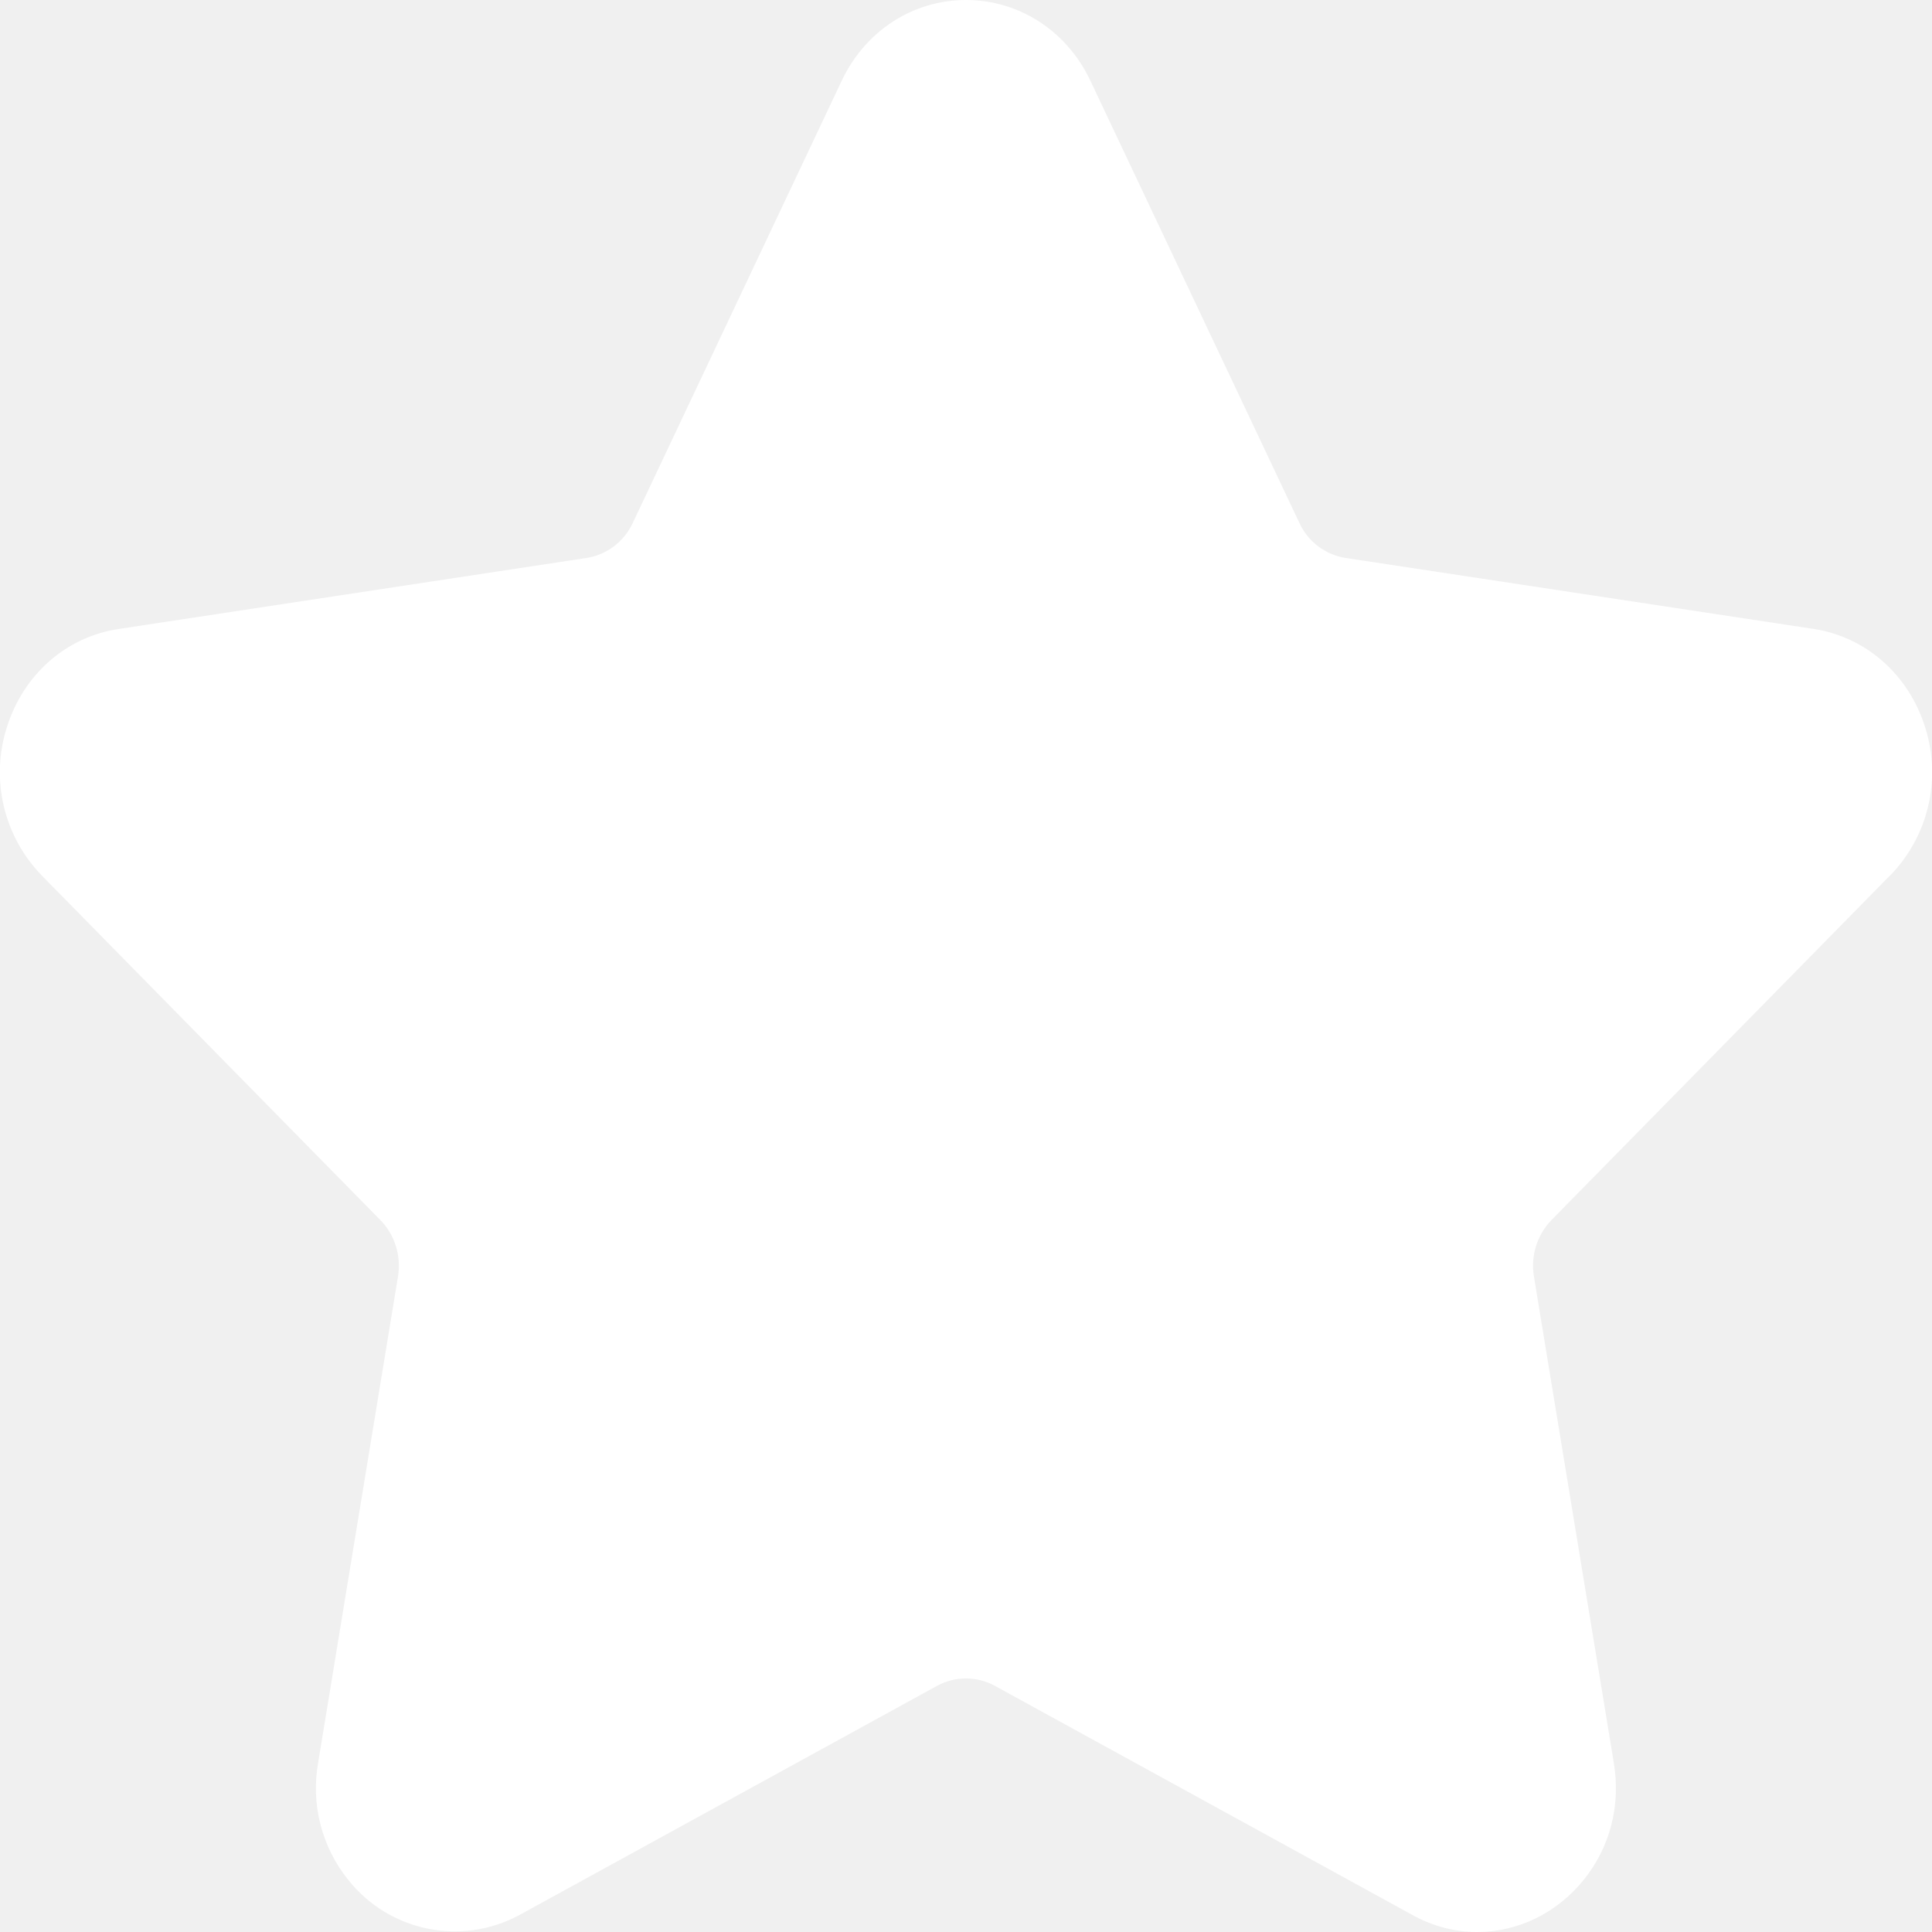
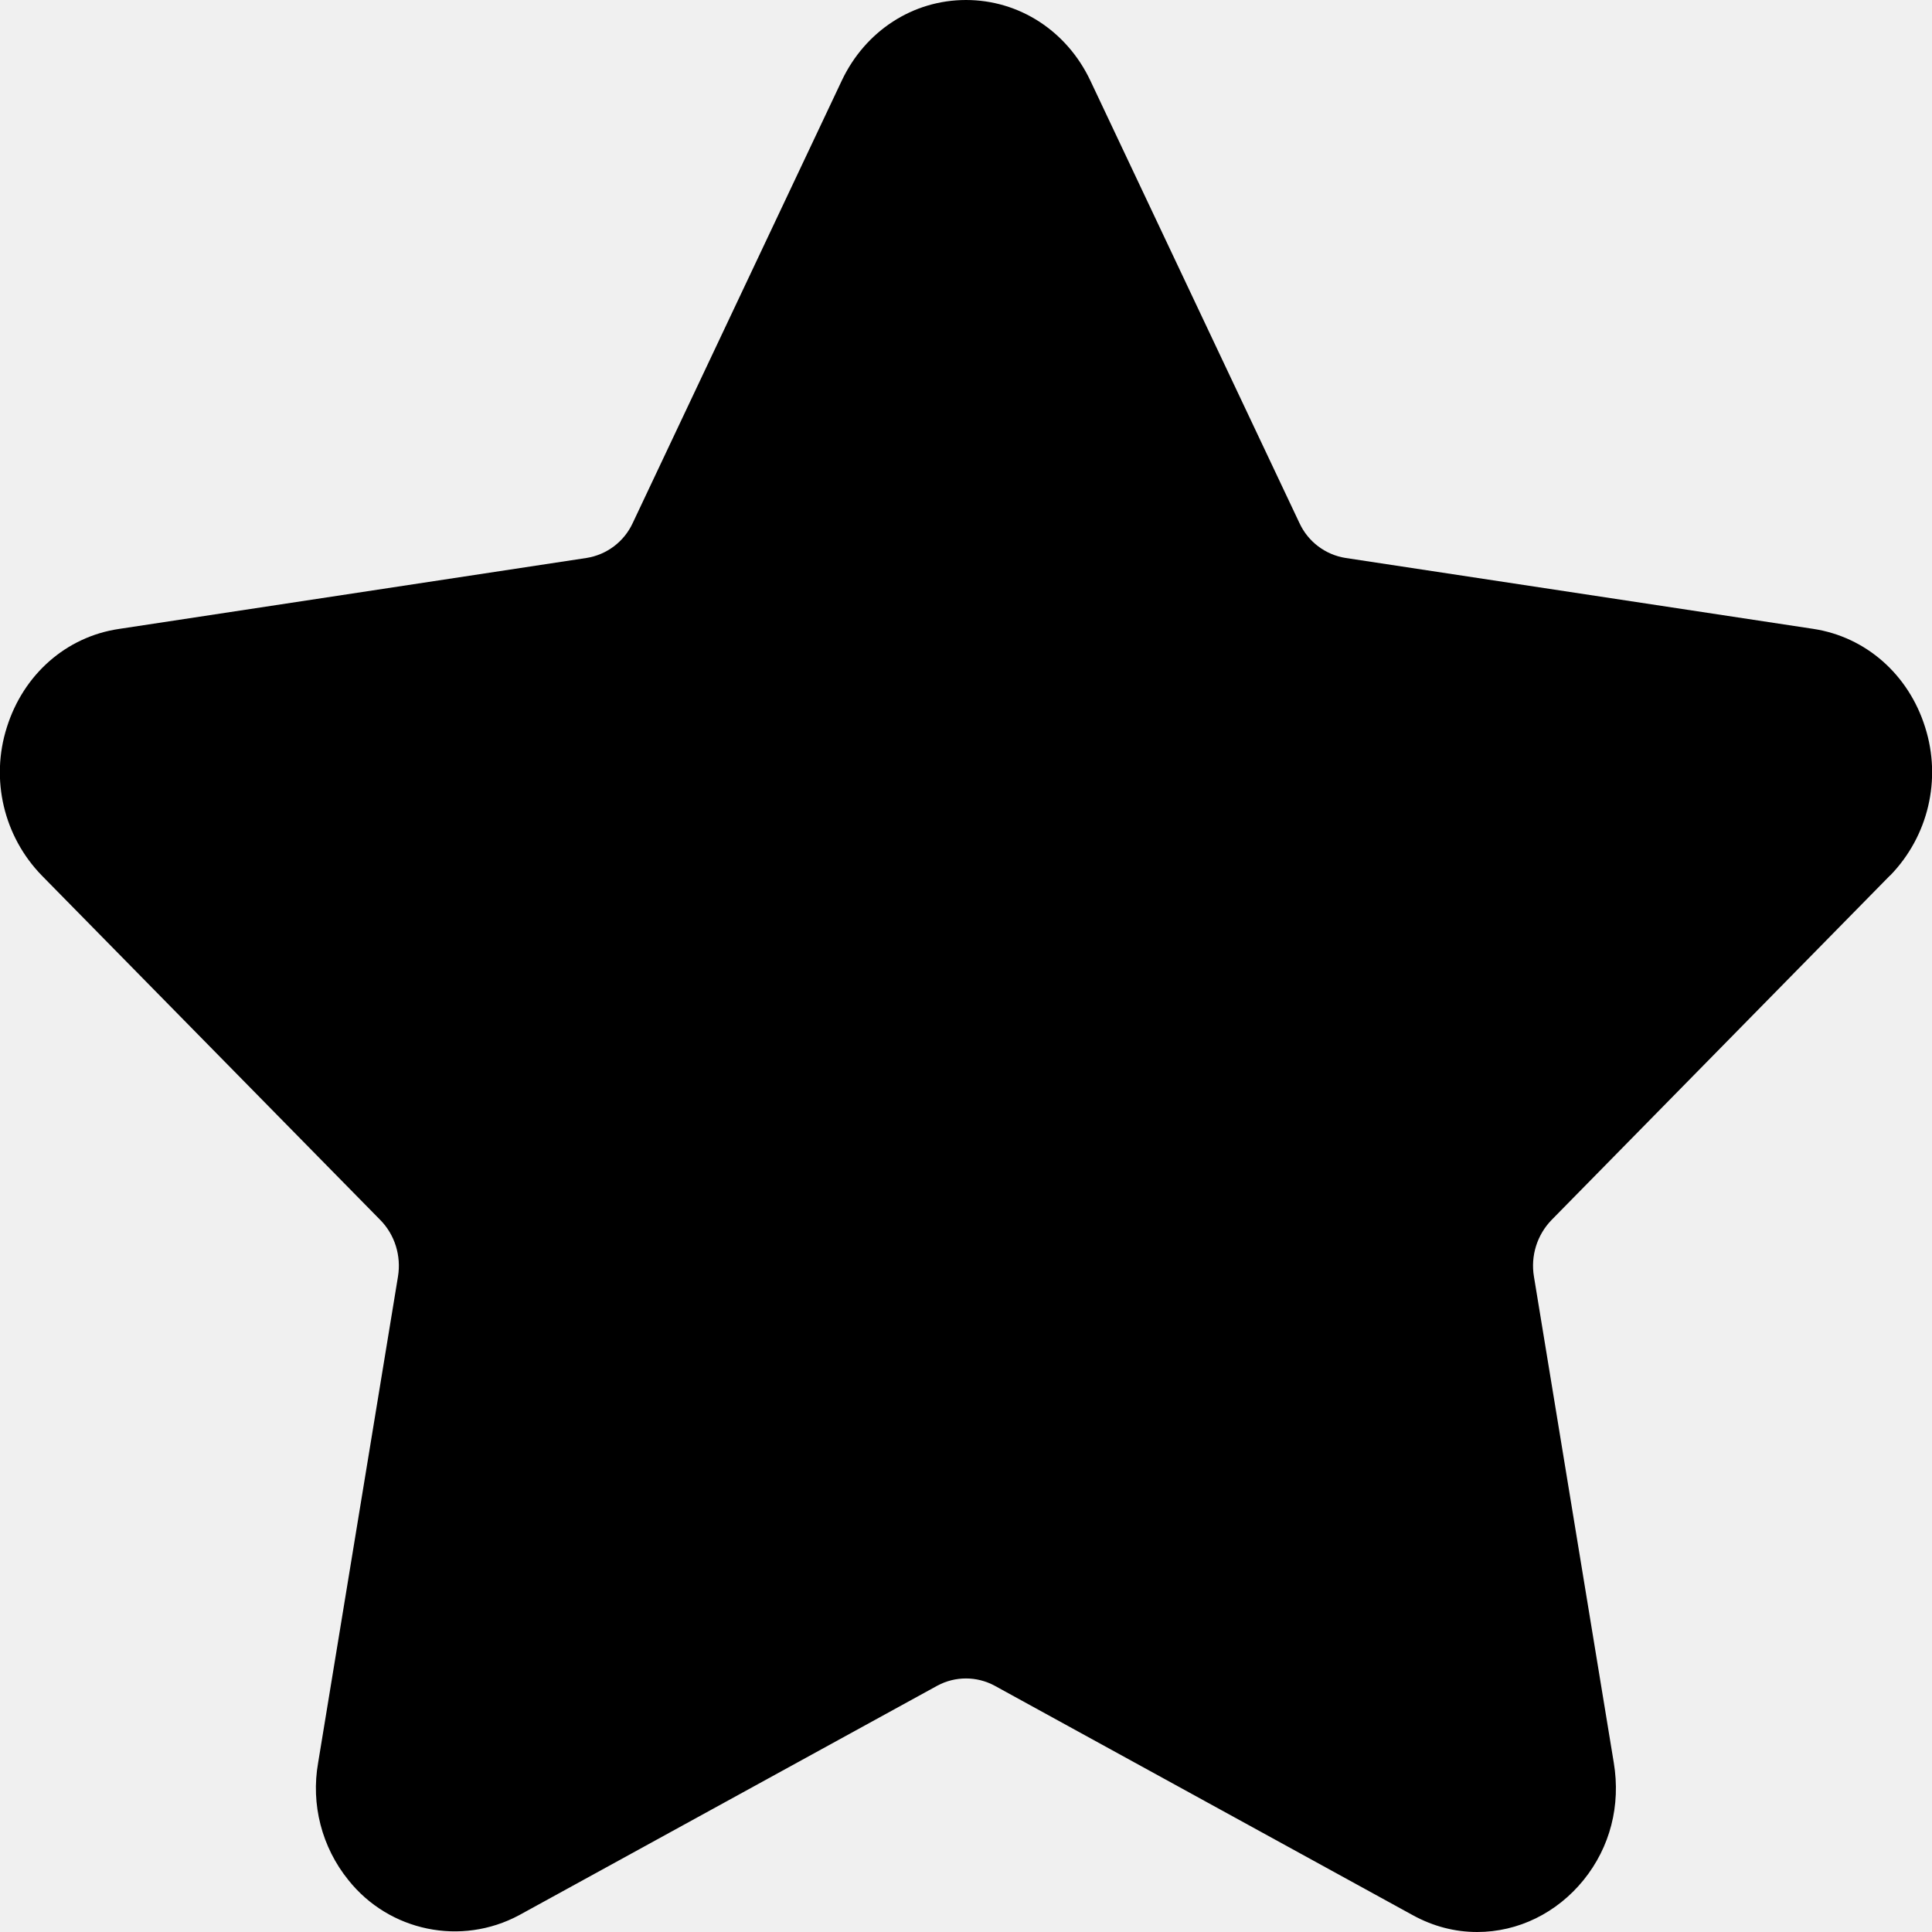
- <svg xmlns="http://www.w3.org/2000/svg" class="SVGInline-svg discover-sidebar__icon-svg" viewBox="0 0 24 24">
-   <path fill="#FFF" d="M23.48 10.876a1.84 1.84 0 00.435-1.841c-.205-.656-.737-1.124-1.39-1.223l-5.811-.881a.762.762 0 01-.572-.434L13.544 1C13.252.384 12.66 0 12 0s-1.251.384-1.543 1.001L7.86 6.497a.763.763 0 01-.573.434l-5.81.882C.821 7.91.29 8.38.085 9.035a1.84 1.84 0 00.435 1.842l4.204 4.278c.18.182.262.445.22.702l-.992 6.04a1.814 1.814 0 00.375 1.457 1.69 1.69 0 002.122.437l5.197-2.852a.749.749 0 01.707 0l5.197 2.852c.253.139.523.209.8.209.509 0 .99-.236 1.322-.646.33-.408.463-.926.375-1.457l-.992-6.04a.816.816 0 01.219-.702l4.204-4.279z" />
+ <svg xmlns="http://www.w3.org/2000/svg" viewBox="0 0 24 24">
+   <path d="M23.48 10.876a1.84 1.84 0 00.435-1.841c-.205-.656-.737-1.124-1.39-1.223l-5.811-.881a.762.762 0 01-.572-.434L13.544 1C13.252.384 12.66 0 12 0s-1.251.384-1.543 1.001L7.86 6.497a.763.763 0 01-.573.434l-5.81.882C.821 7.91.29 8.38.085 9.035a1.84 1.84 0 00.435 1.842l4.204 4.278c.18.182.262.445.22.702l-.992 6.04a1.814 1.814 0 00.375 1.457 1.69 1.69 0 002.122.437l5.197-2.852a.749.749 0 01.707 0l5.197 2.852c.253.139.523.209.8.209.509 0 .99-.236 1.322-.646.33-.408.463-.926.375-1.457l-.992-6.04a.816.816 0 01.219-.702l4.204-4.279z" />
</svg>
